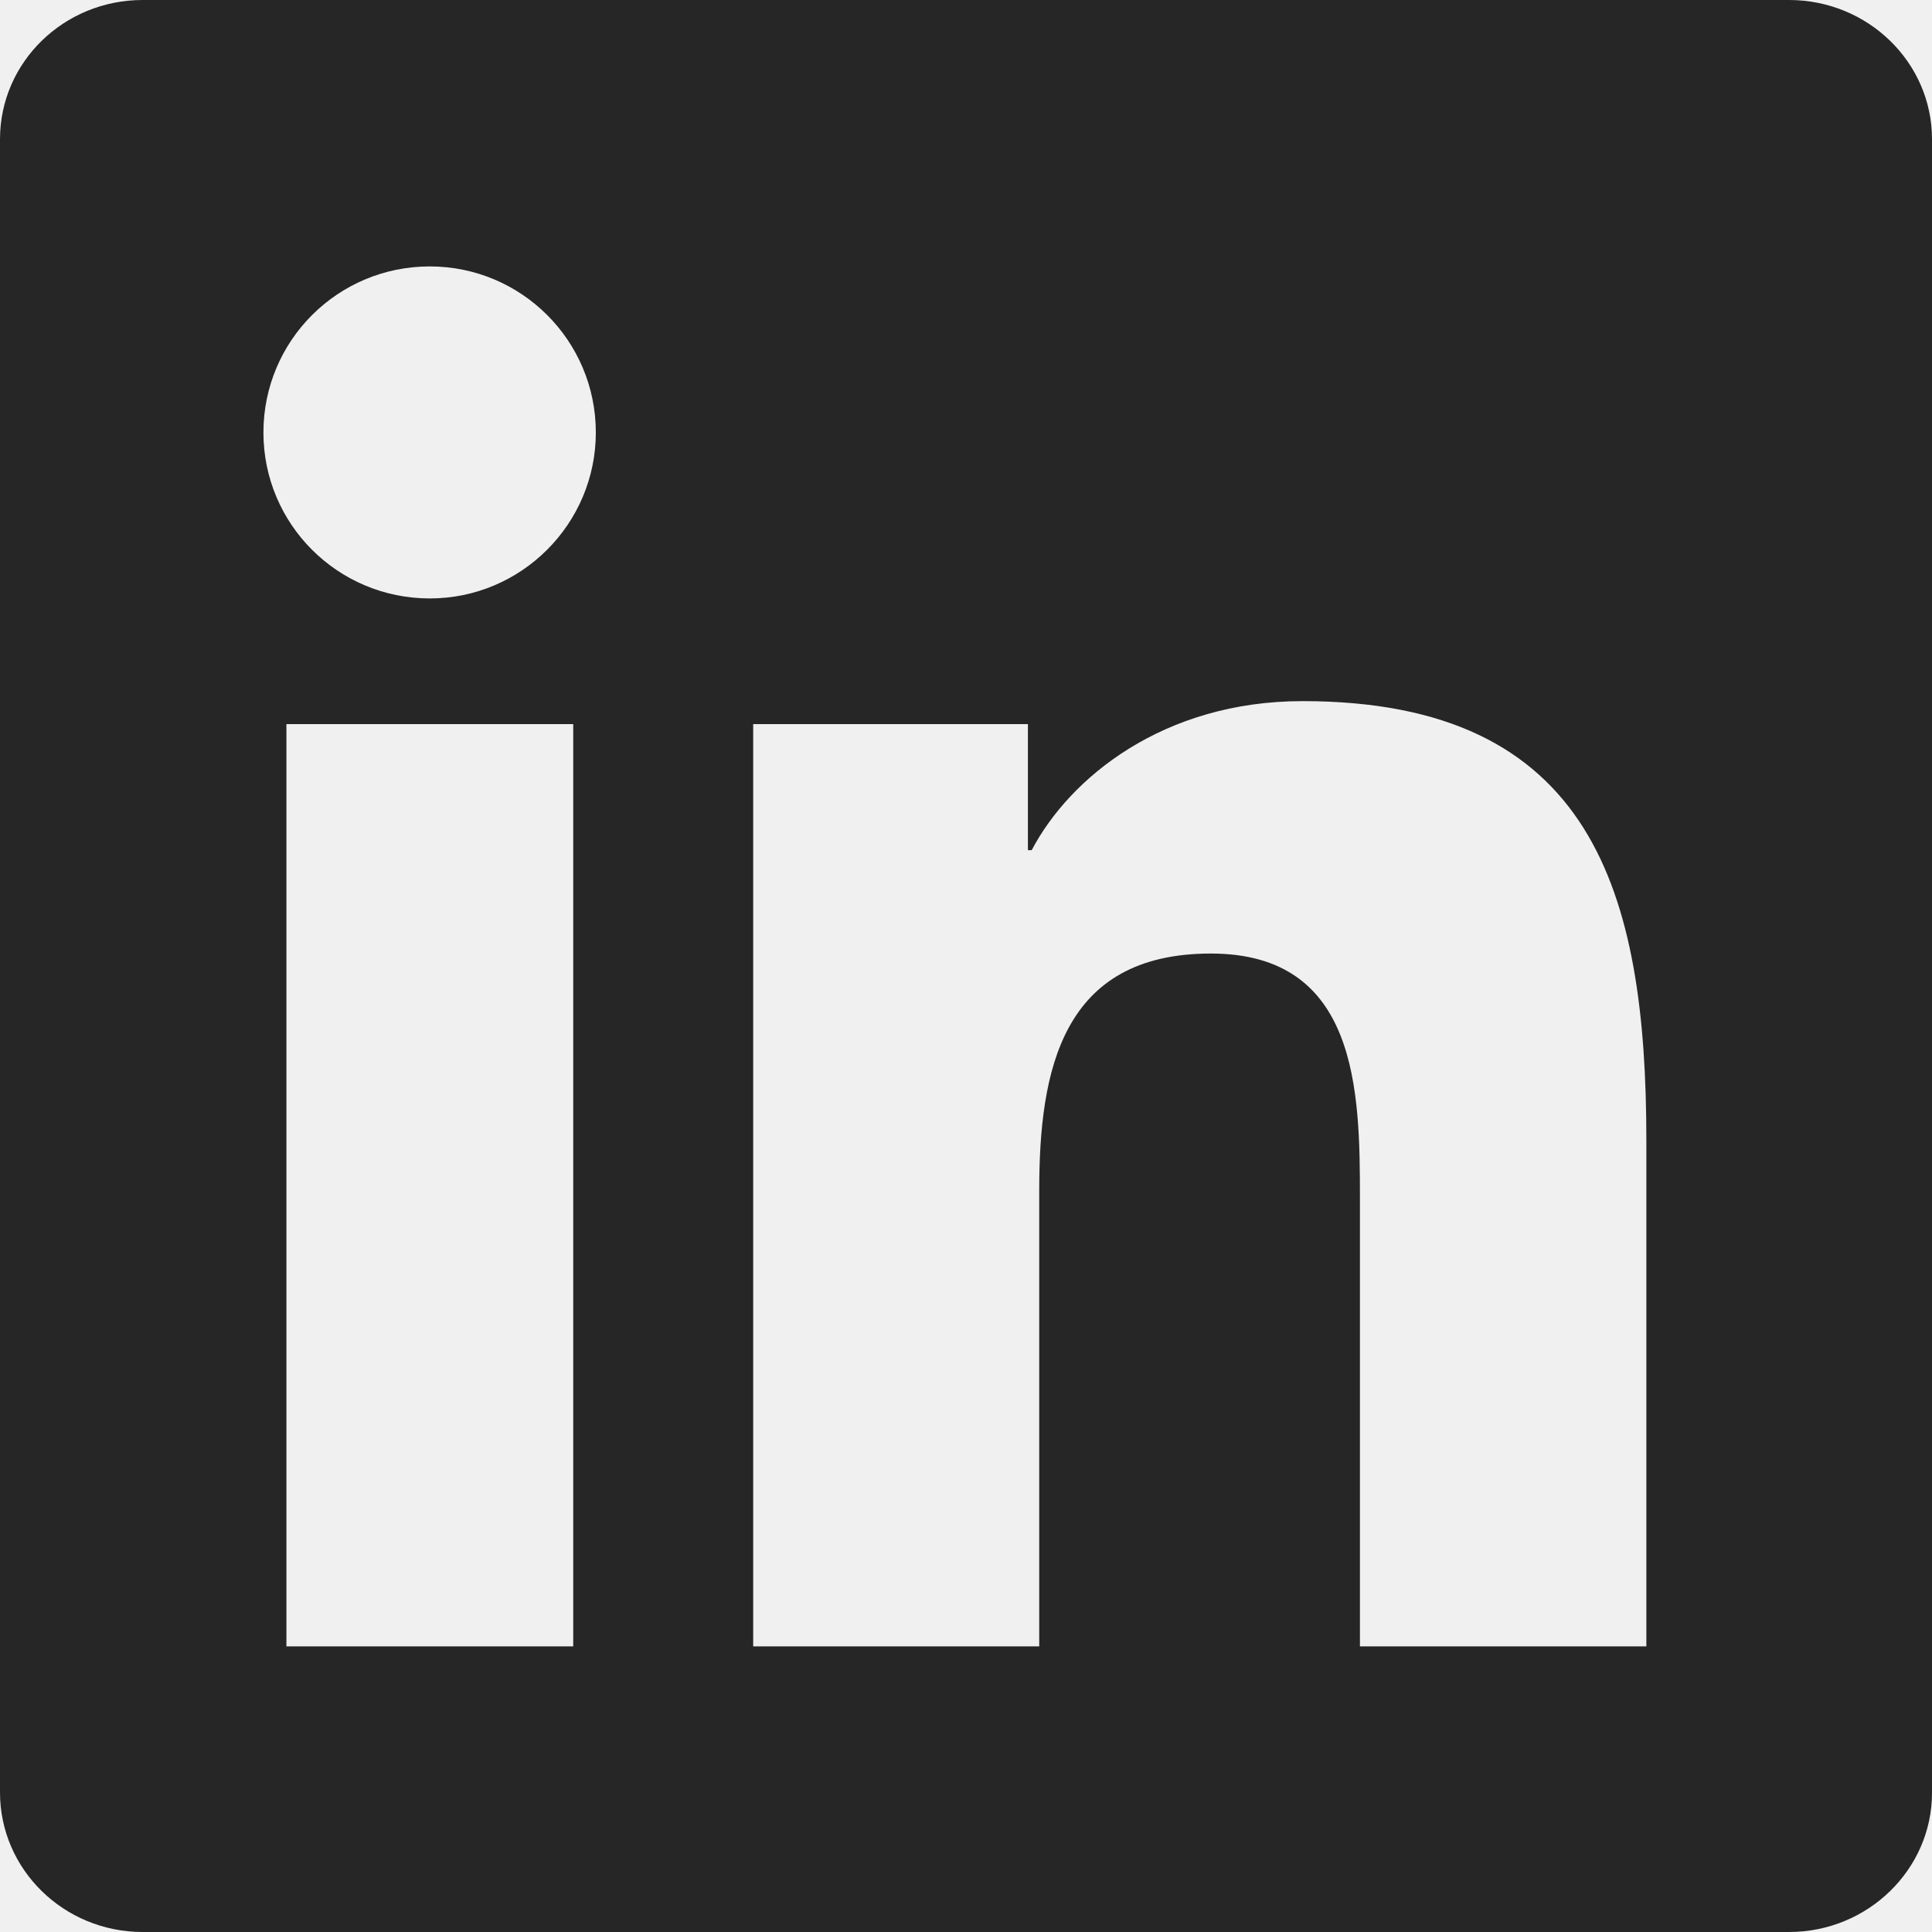
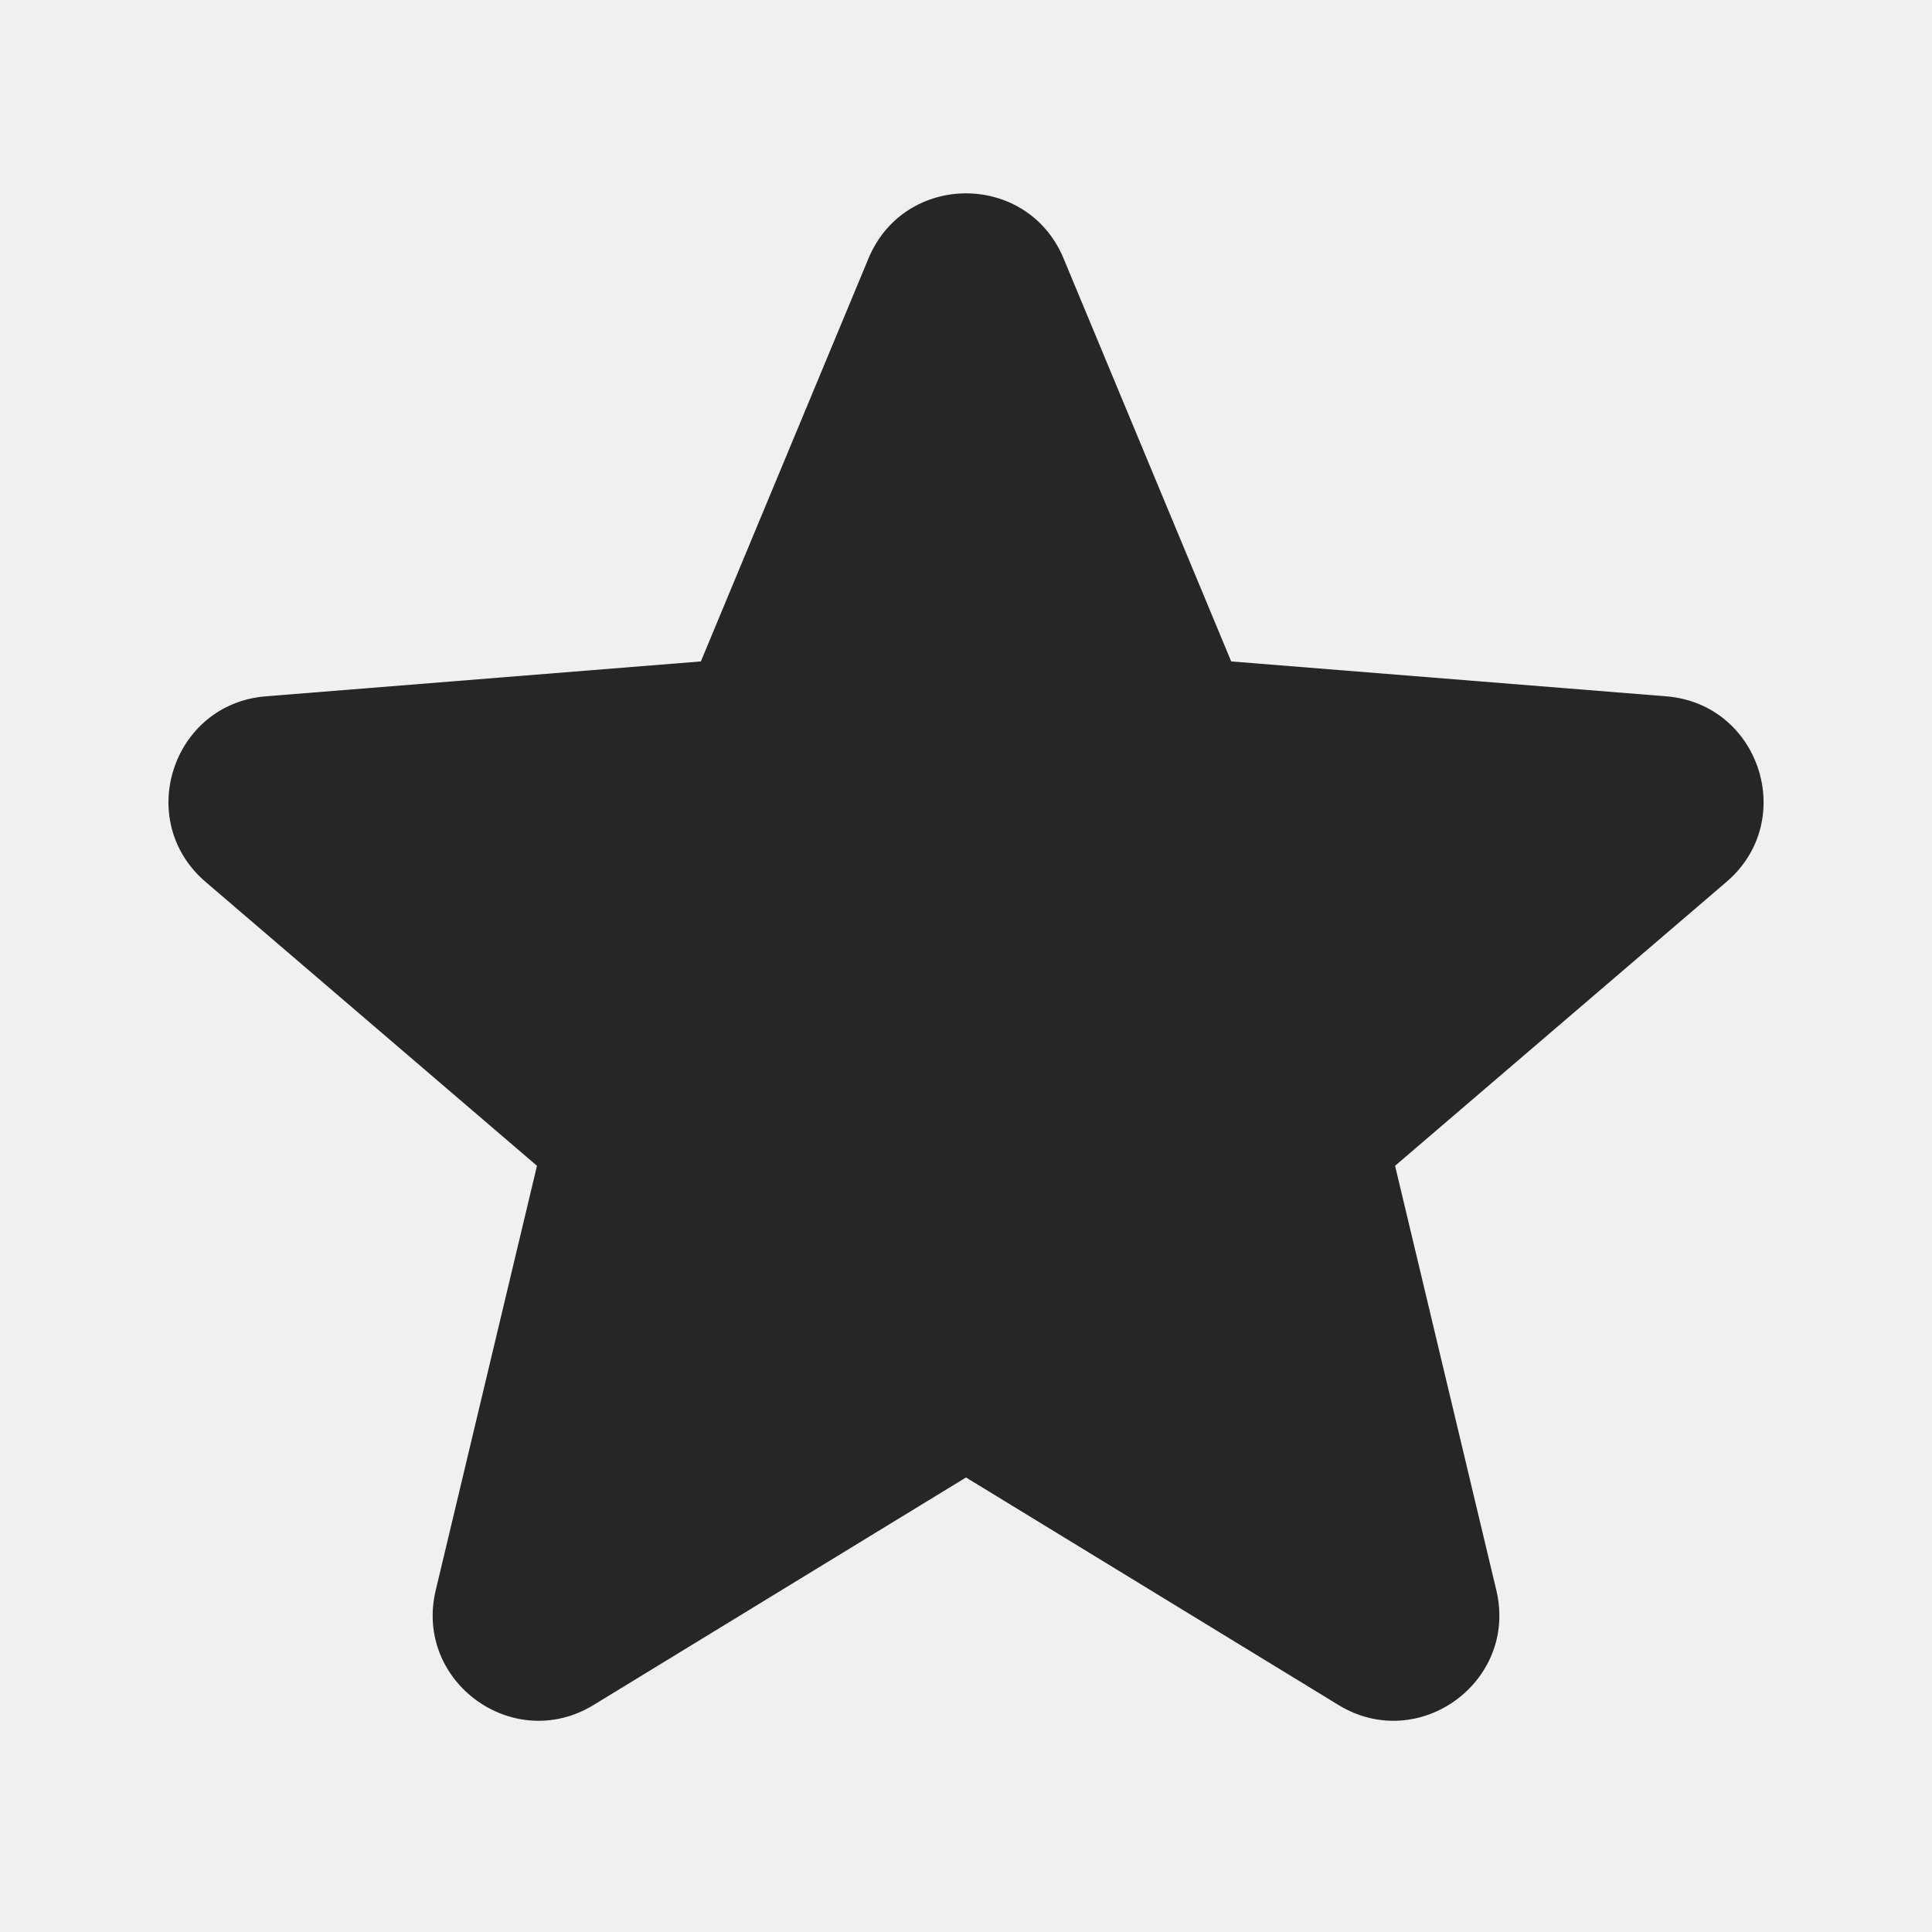
- <svg xmlns="http://www.w3.org/2000/svg" width="20" height="20" viewBox="0 0 20 20" fill="none">
-   <g clip-path="url(#clip0_170_39265)">
-     <path d="M18.52 0H1.477C0.66 0 0 0.645 0 1.441V18.555C0 19.352 0.66 20 1.477 20H18.52C19.336 20 20 19.352 20 18.559V1.441C20 0.645 19.336 0 18.52 0ZM5.934 17.043H2.965V7.496H5.934V17.043ZM4.449 6.195C3.496 6.195 2.727 5.426 2.727 4.477C2.727 3.527 3.496 2.758 4.449 2.758C5.398 2.758 6.168 3.527 6.168 4.477C6.168 5.422 5.398 6.195 4.449 6.195ZM17.043 17.043H14.078V12.402C14.078 11.297 14.059 9.871 12.535 9.871C10.992 9.871 10.758 11.078 10.758 12.324V17.043H7.797V7.496H10.641V8.801H10.68C11.074 8.051 12.043 7.258 13.484 7.258C16.488 7.258 17.043 9.234 17.043 11.805V17.043Z" fill="#262626" />
-   </g>
-   <defs>
-     <clipPath id="clip0_170_39265">
-       <rect width="20" height="20" fill="white" />
-     </clipPath>
-   </defs>
+ <svg xmlns="http://www.w3.org/2000/svg" width="34" height="34" viewBox="0 0 34 34" fill="none">
+   <path fill-rule="evenodd" clip-rule="evenodd" d="M15.284 4.548C15.919 3.021 18.082 3.021 18.717 4.548L21.667 11.64L29.322 12.254C30.971 12.386 31.64 14.443 30.384 15.519L24.551 20.516L26.333 27.986C26.716 29.595 24.966 30.867 23.555 30.005L17 26.001L10.446 30.005C9.034 30.867 7.284 29.595 7.668 27.986L9.45 20.516L3.617 15.519C2.361 14.443 3.03 12.386 4.678 12.254L12.334 11.64L15.284 4.548Z" fill="#262626" />
</svg>
